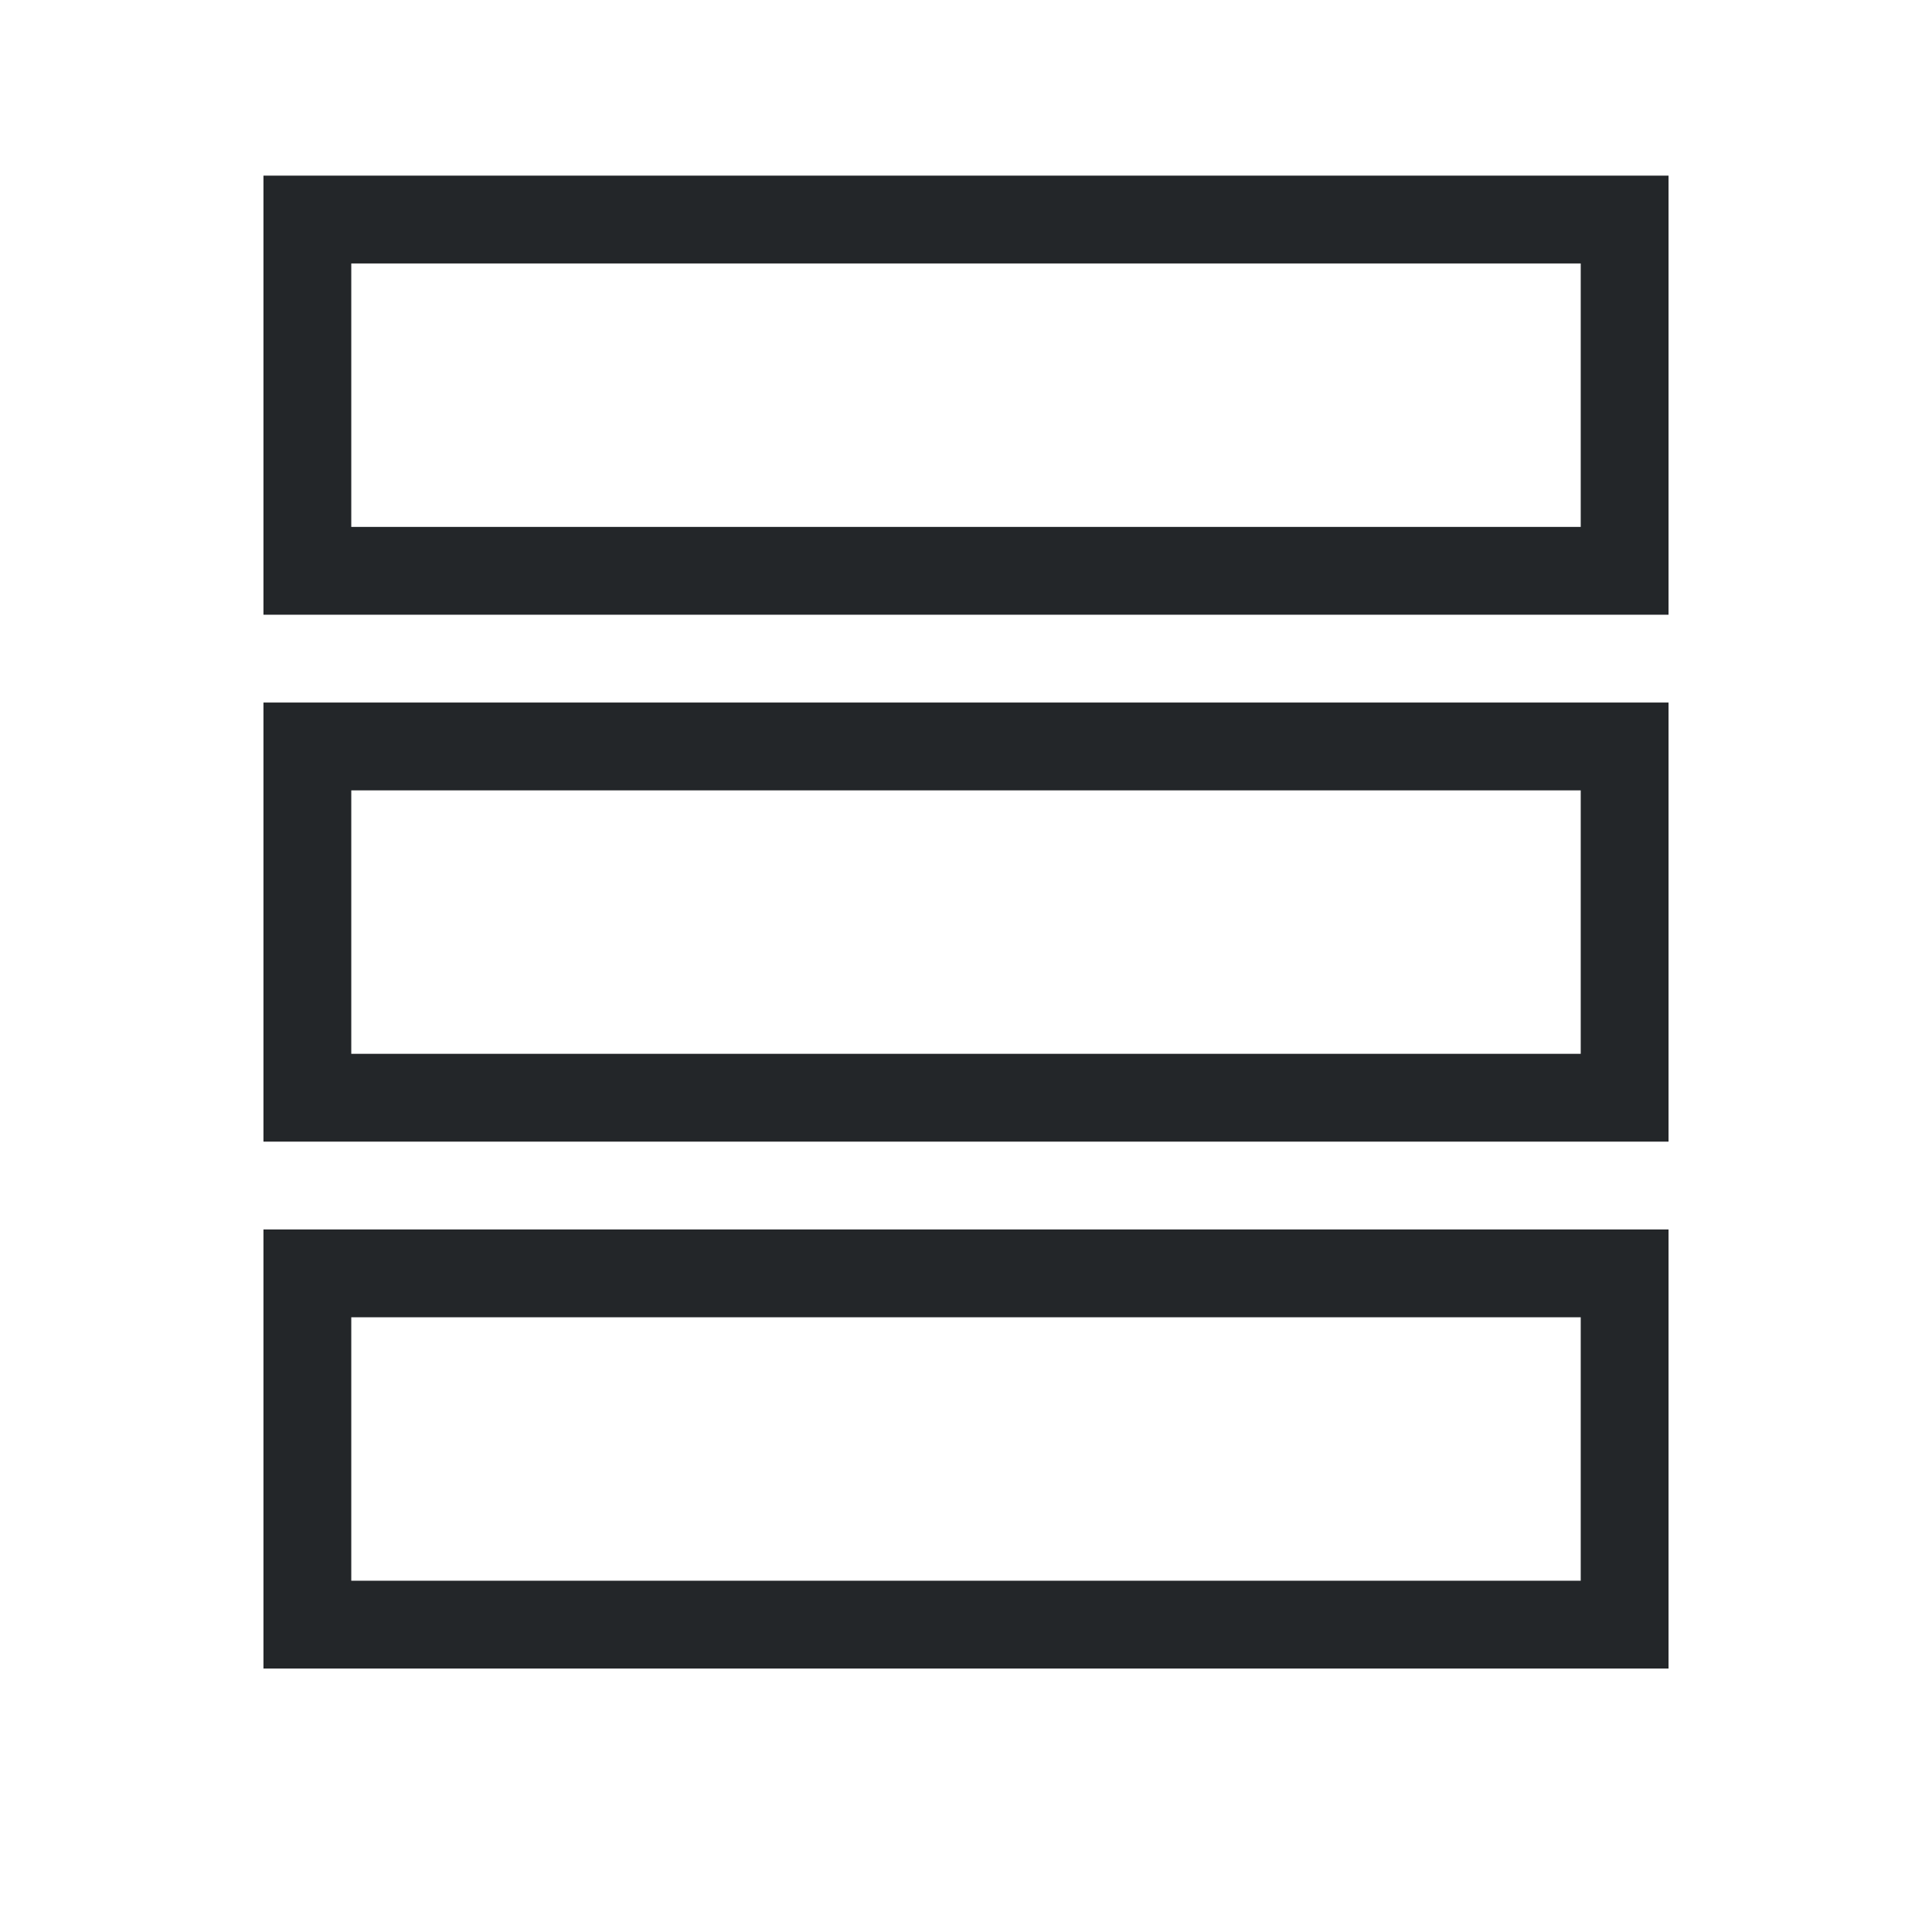
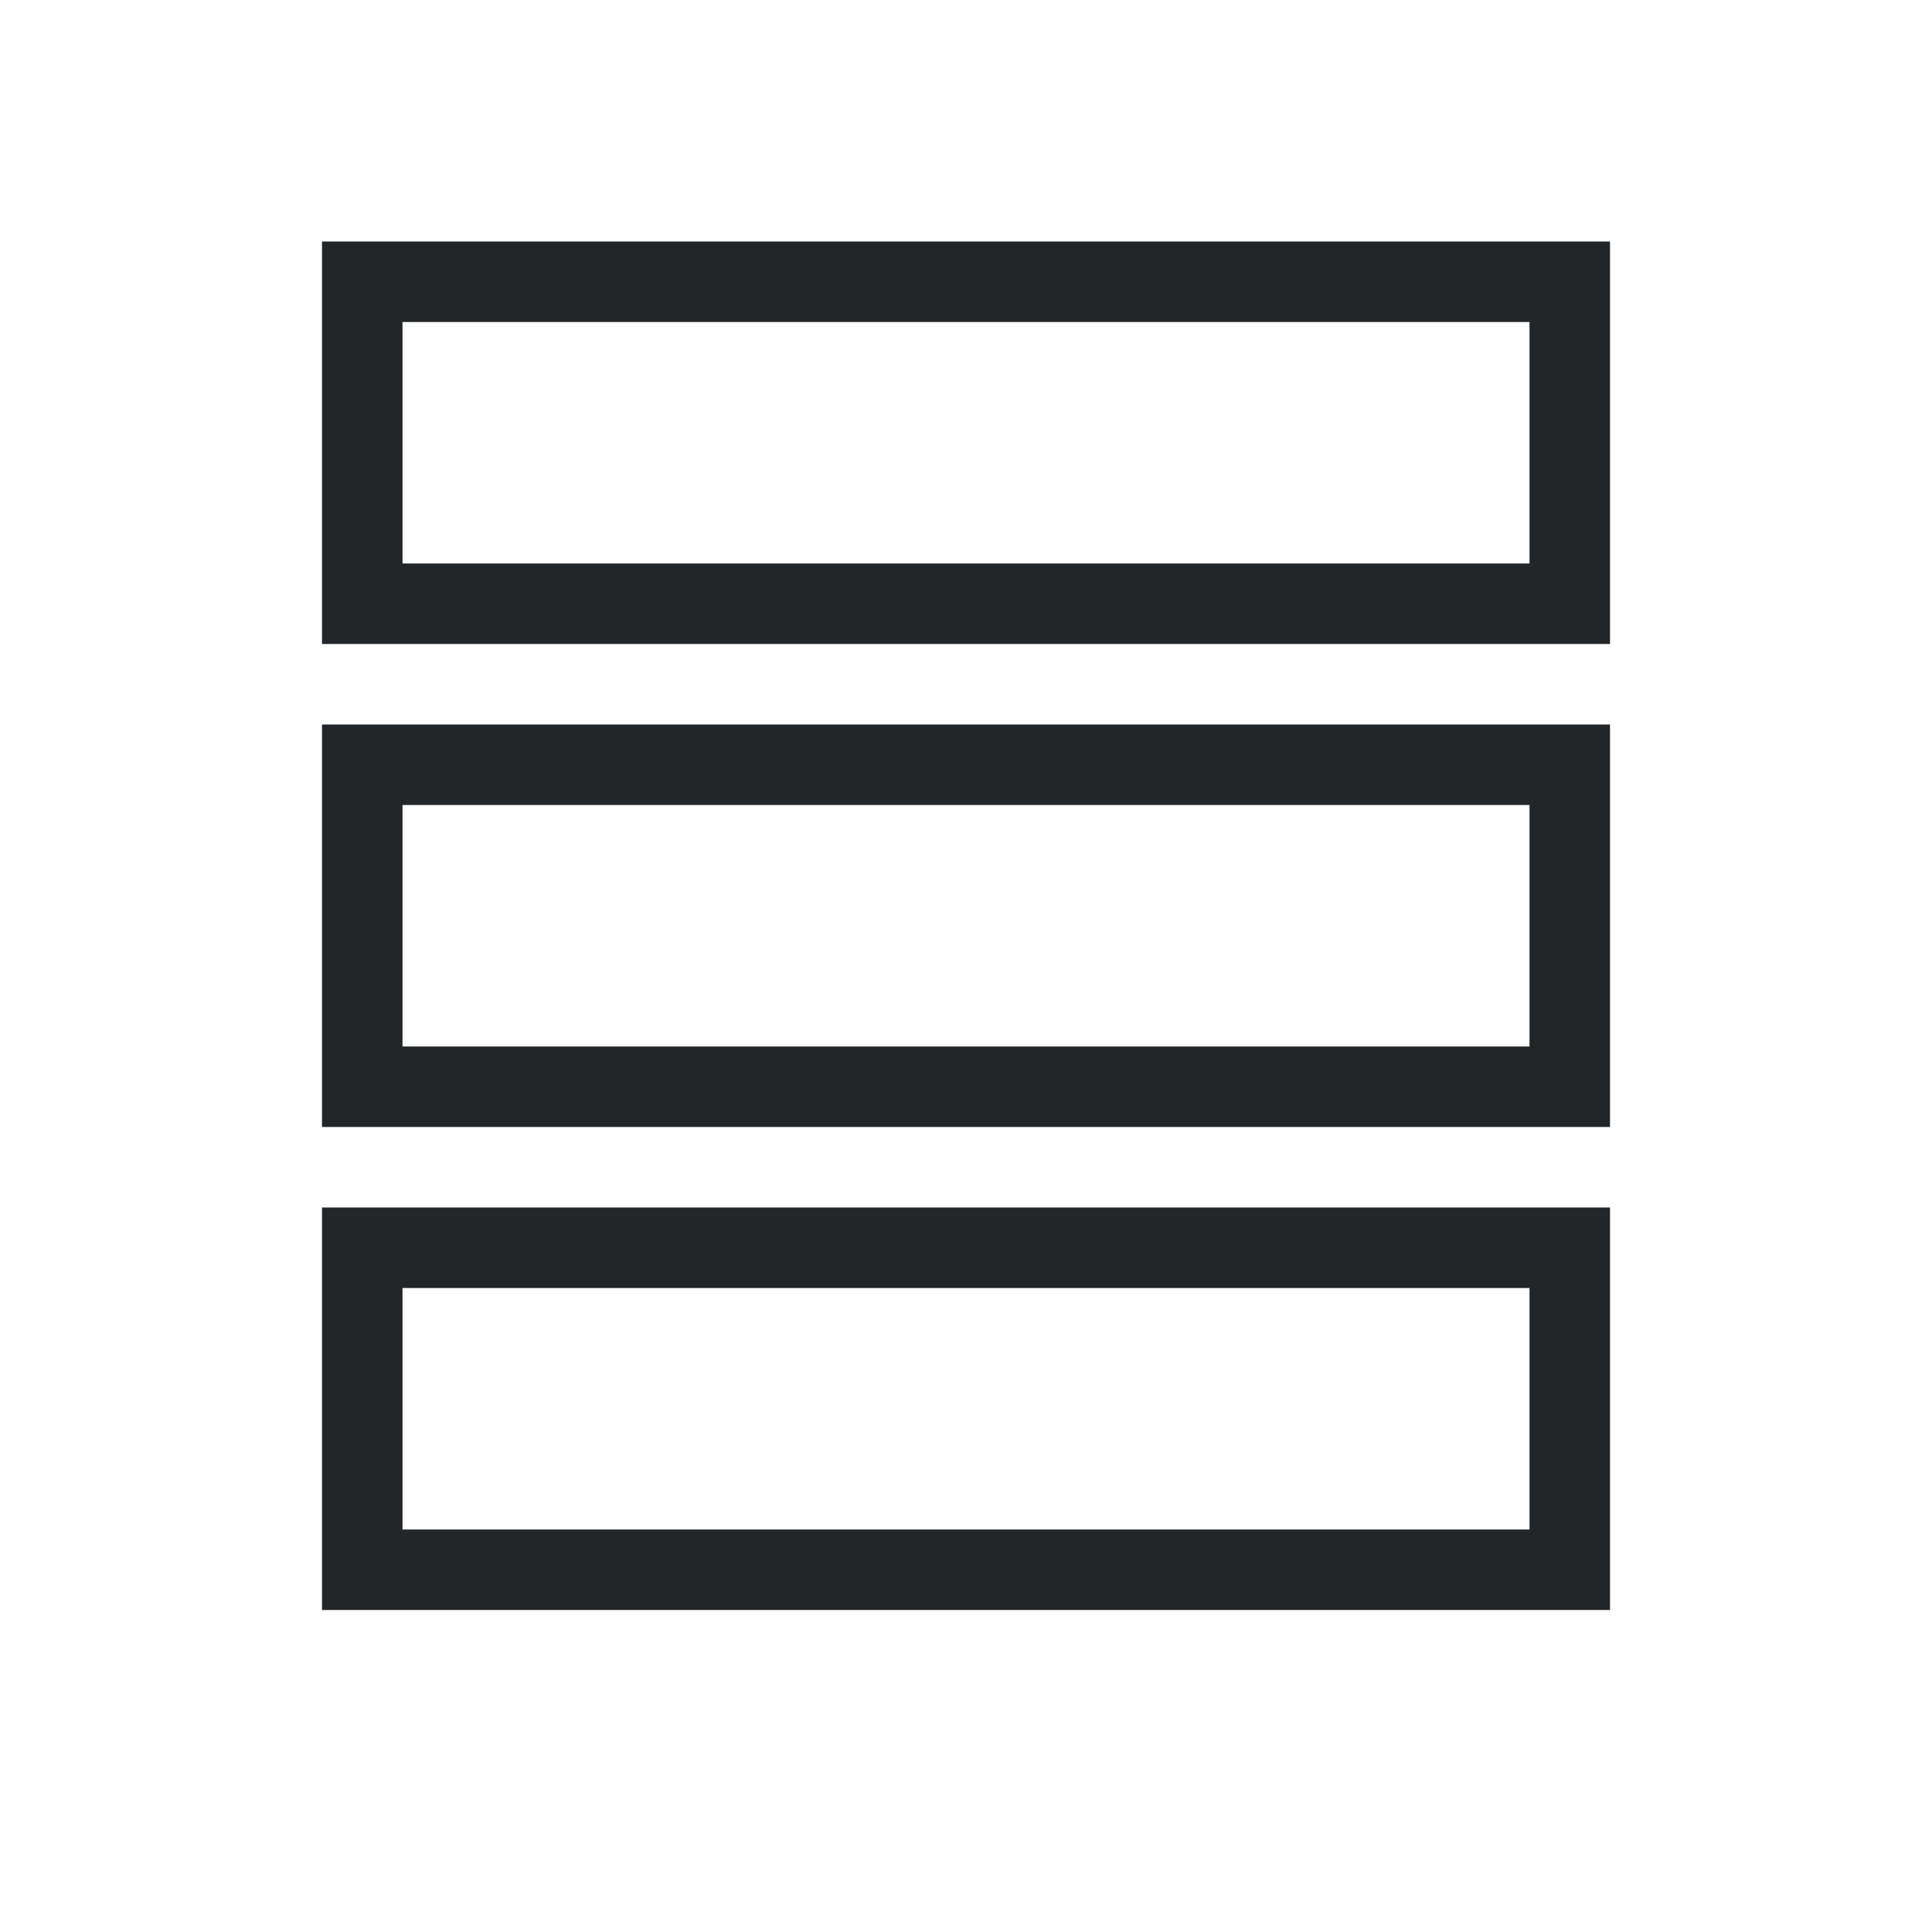
- <svg xmlns="http://www.w3.org/2000/svg" viewBox="0 0 22 22">
+ <svg xmlns="http://www.w3.org/2000/svg" viewBox="0 0 24 24" width="24" height="24">
  <defs id="defs3051">
    <style type="text/css" id="current-color-scheme">
      .ColorScheme-Text {
        color:#232629;
      }
      .ColorScheme-Highlight {
        color:#3daee9;
      }
      </style>
  </defs>
-   <path style="fill:currentColor;fill-opacity:1;stroke:none" d="M 3 2 L 3 7 L 19 7 L 19 2 L 3 2 z M 4 3 L 18 3 L 18 6 L 4 6 L 4 3 z M 3 8 L 3 13 L 19 13 L 19 8 L 3 8 z M 4 9 L 18 9 L 18 12 L 4 12 L 4 9 z M 3 14 L 3 19 L 19 19 L 19 14 L 3 14 z M 4 15 L 18 15 L 18 18 L 4 18 L 4 15 z " class="ColorScheme-Text" />
+   <g transform="translate(1,1)">
+     <path style="fill:currentColor;fill-opacity:1;stroke:none" d="M 3 2 L 3 7 L 19 7 L 19 2 L 3 2 z M 4 3 L 18 3 L 18 6 L 4 6 L 4 3 z M 3 8 L 3 13 L 19 13 L 19 8 L 3 8 z M 4 9 L 18 9 L 18 12 L 4 12 L 4 9 z M 3 14 L 3 19 L 19 19 L 19 14 L 3 14 z M 4 15 L 18 15 L 18 18 L 4 18 L 4 15 z " class="ColorScheme-Text" />
+   </g>
</svg>
